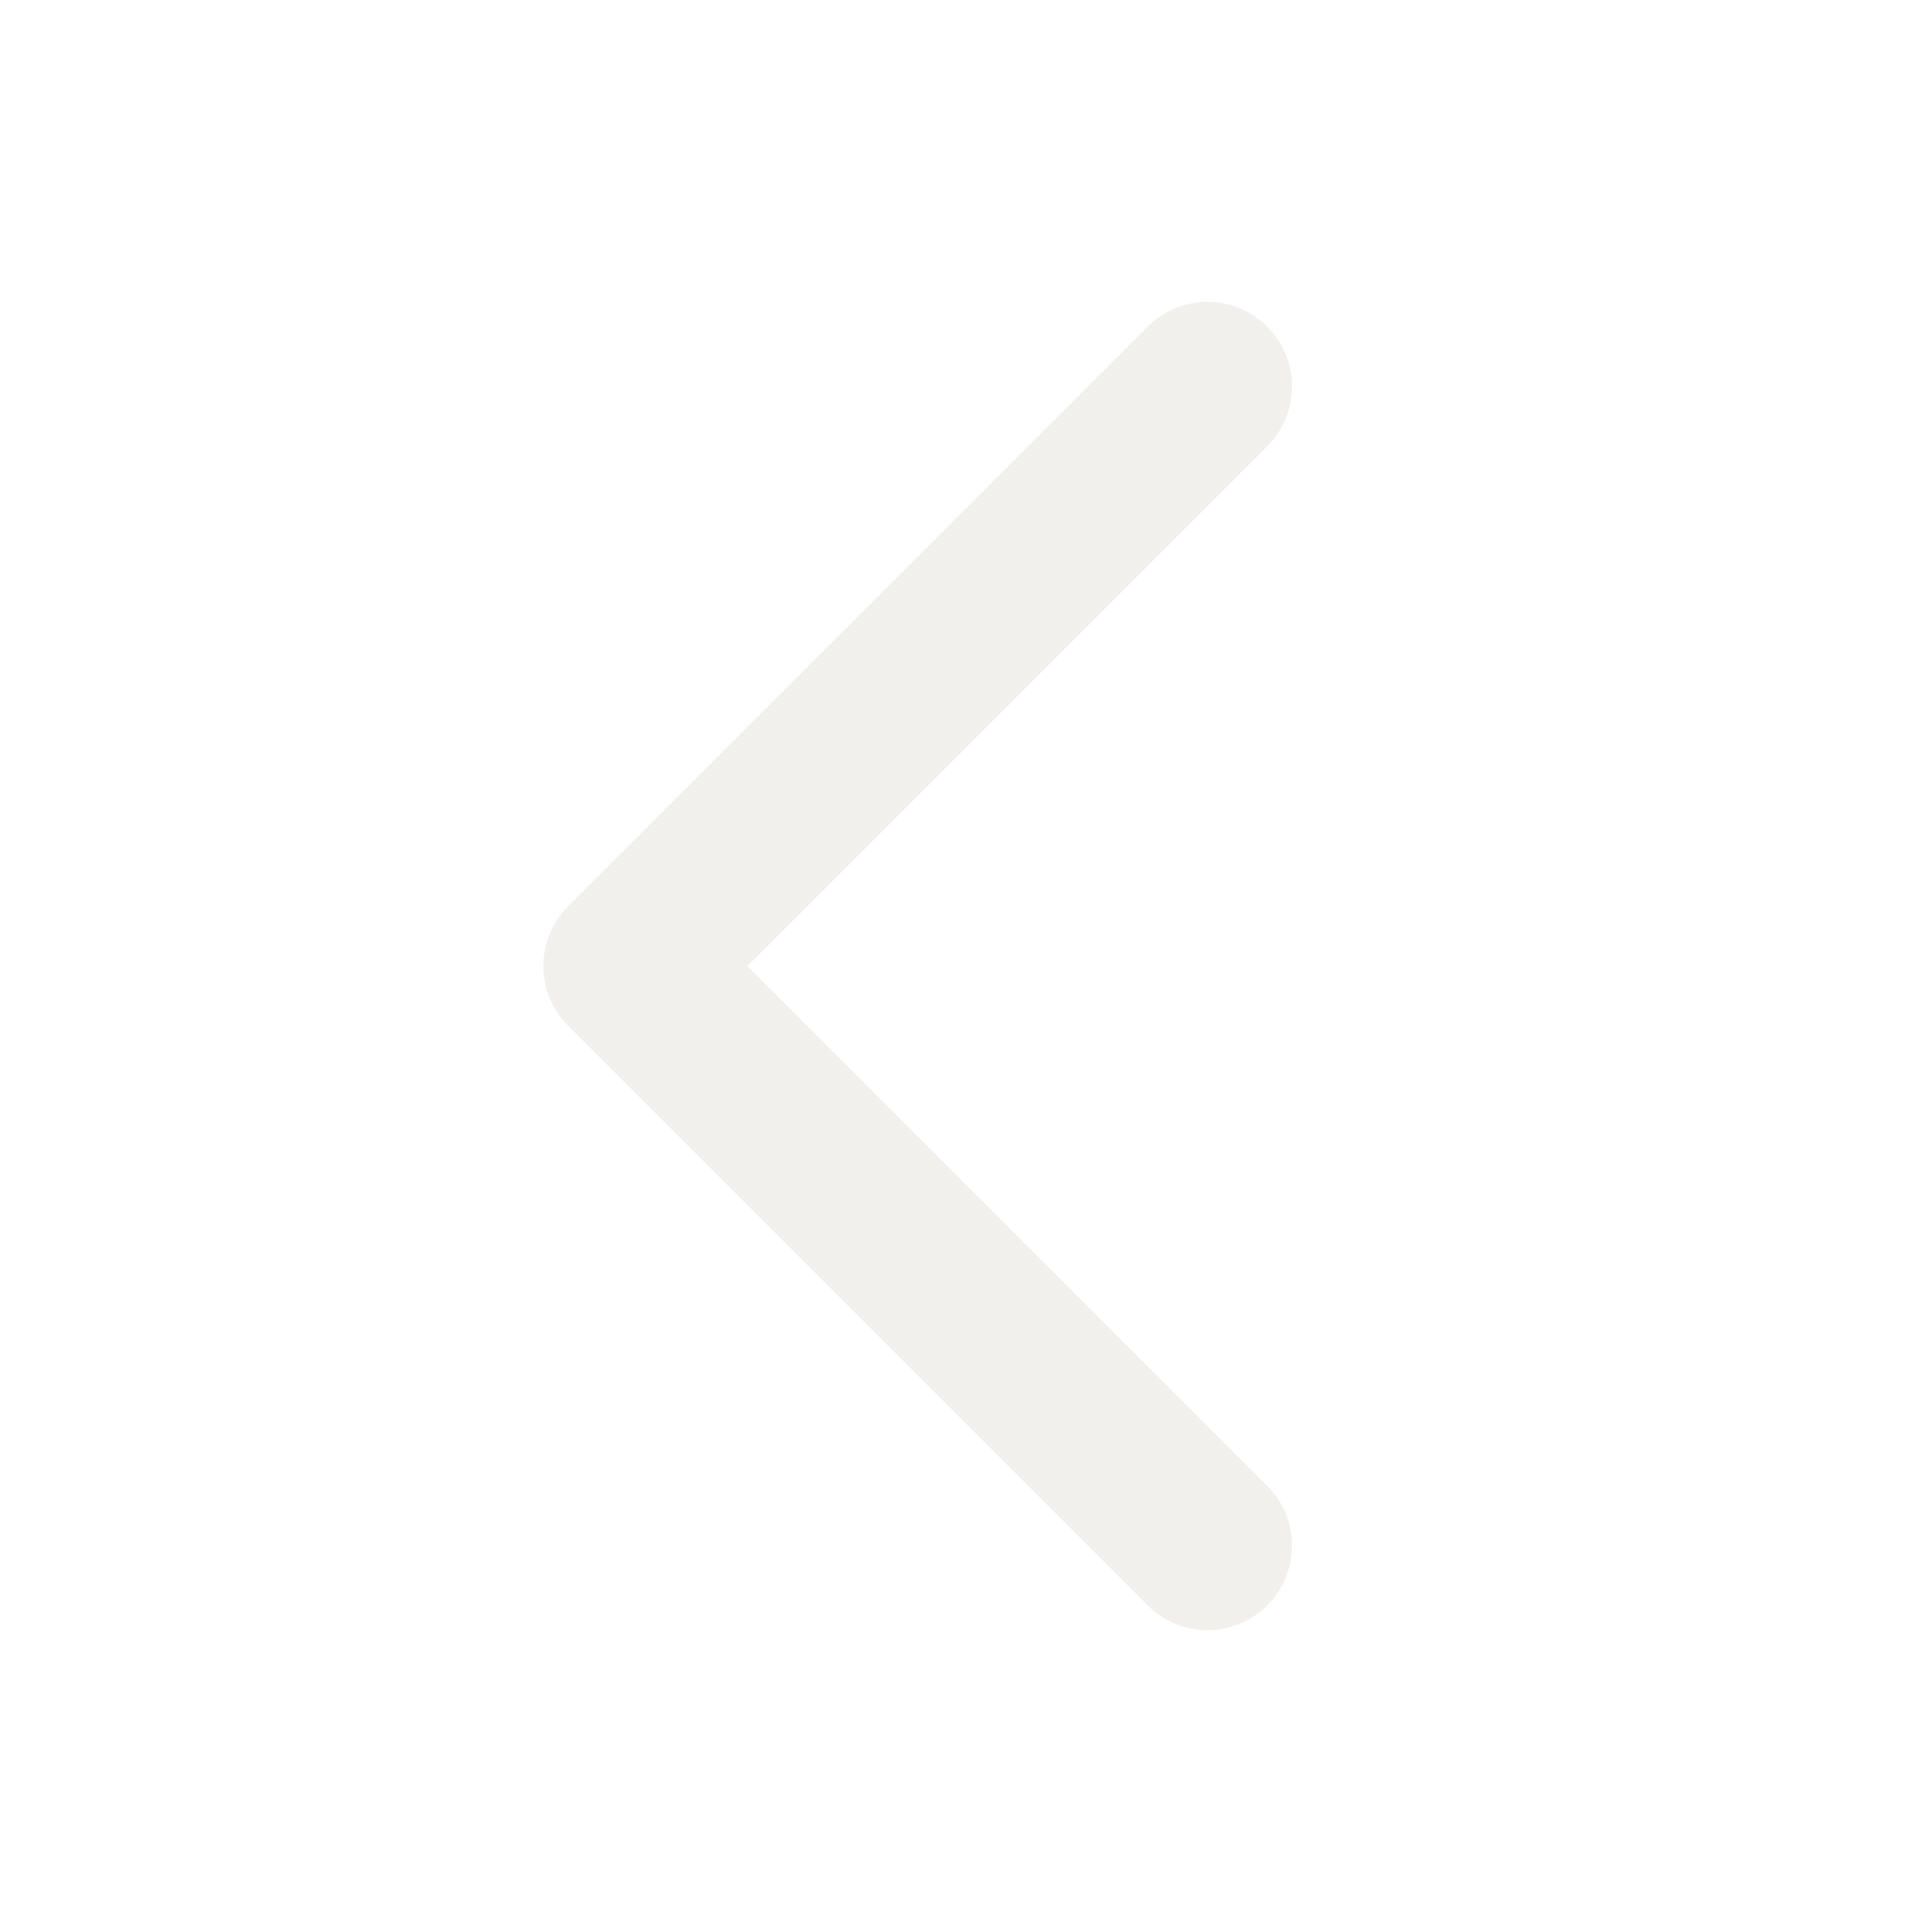
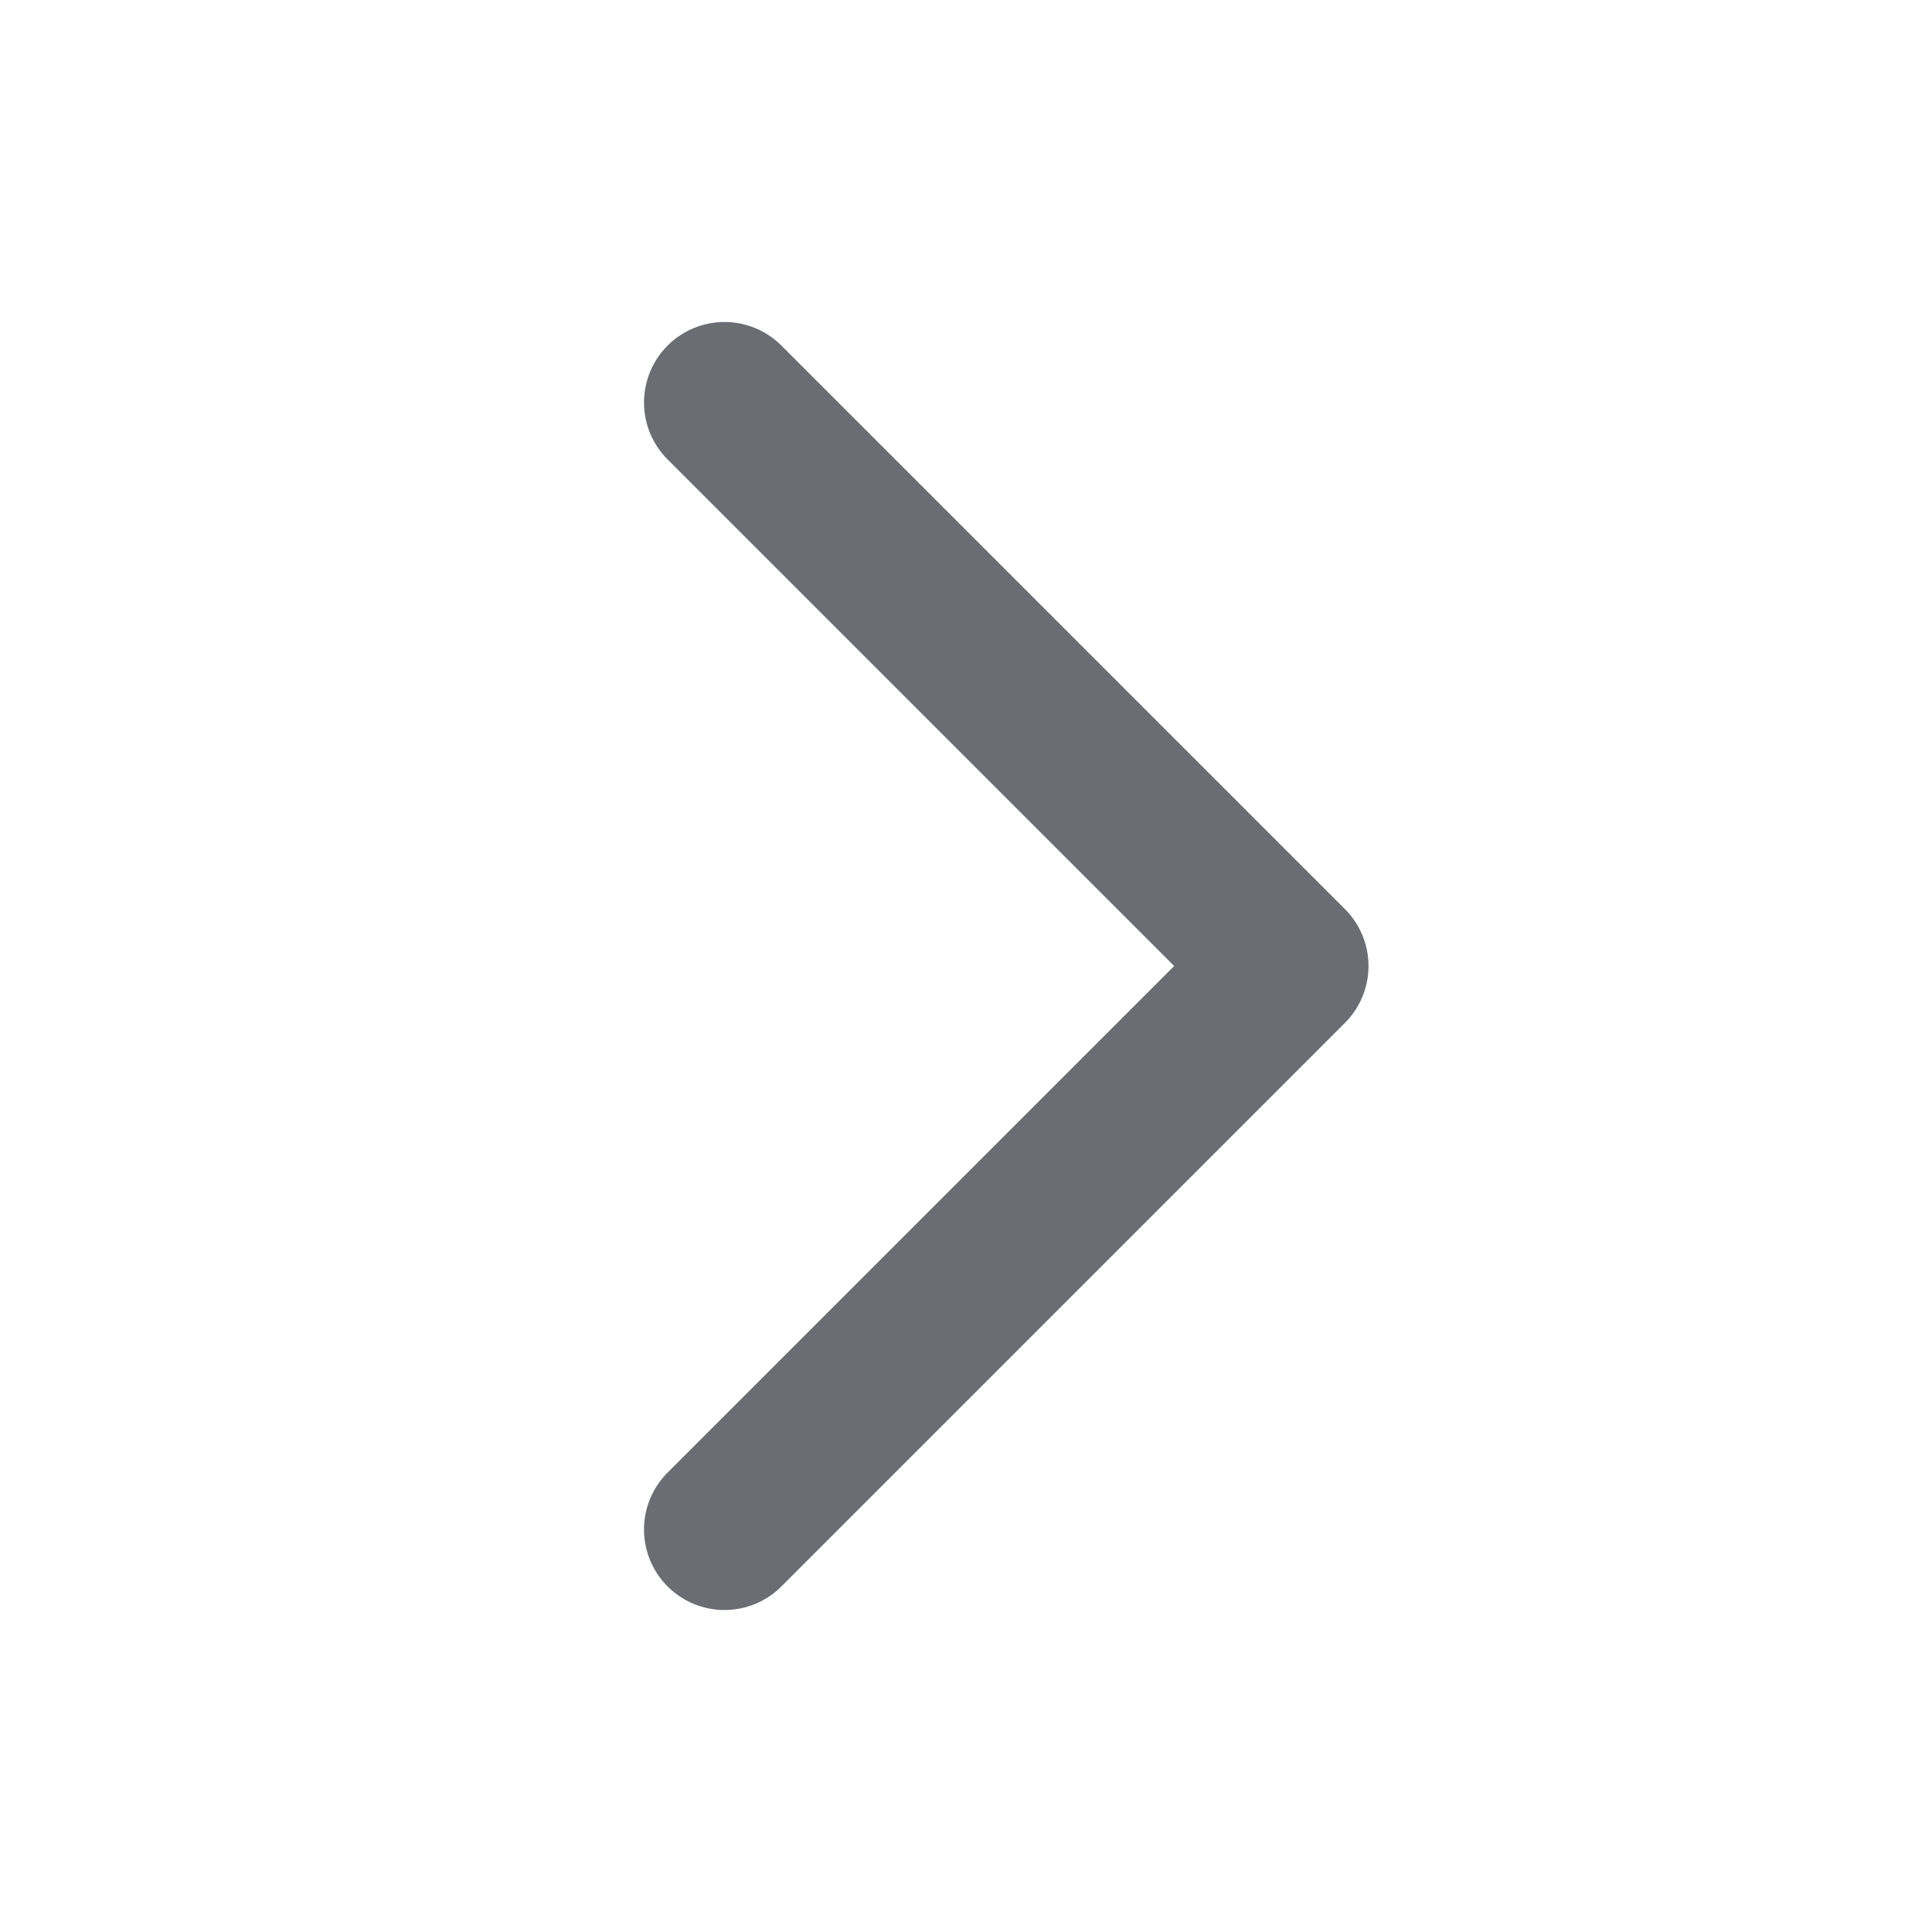
- <svg xmlns="http://www.w3.org/2000/svg" version="1.1" x="0px" y="0px" width="36px" height="36px" viewBox="0 0 80 80" xml:space="preserve">
-   <path fill="none" stroke="#F2F0EC" stroke-width="7" stroke-linecap="round" stroke-linejoin="round" d="M50 16 L26 40 L50 64" />
+ <svg xmlns="http://www.w3.org/2000/svg" version="1.1" x="0px" y="0px" width="20px" height="20px" viewBox="0 0 24 24" xml:space="preserve">
+   <g fill="none" stroke="#6A6D72" stroke-width="2" stroke-linecap="round" stroke-linejoin="round">
+     <path d="M9 5 L16 12 L9 19" />
+   </g>
</svg>
